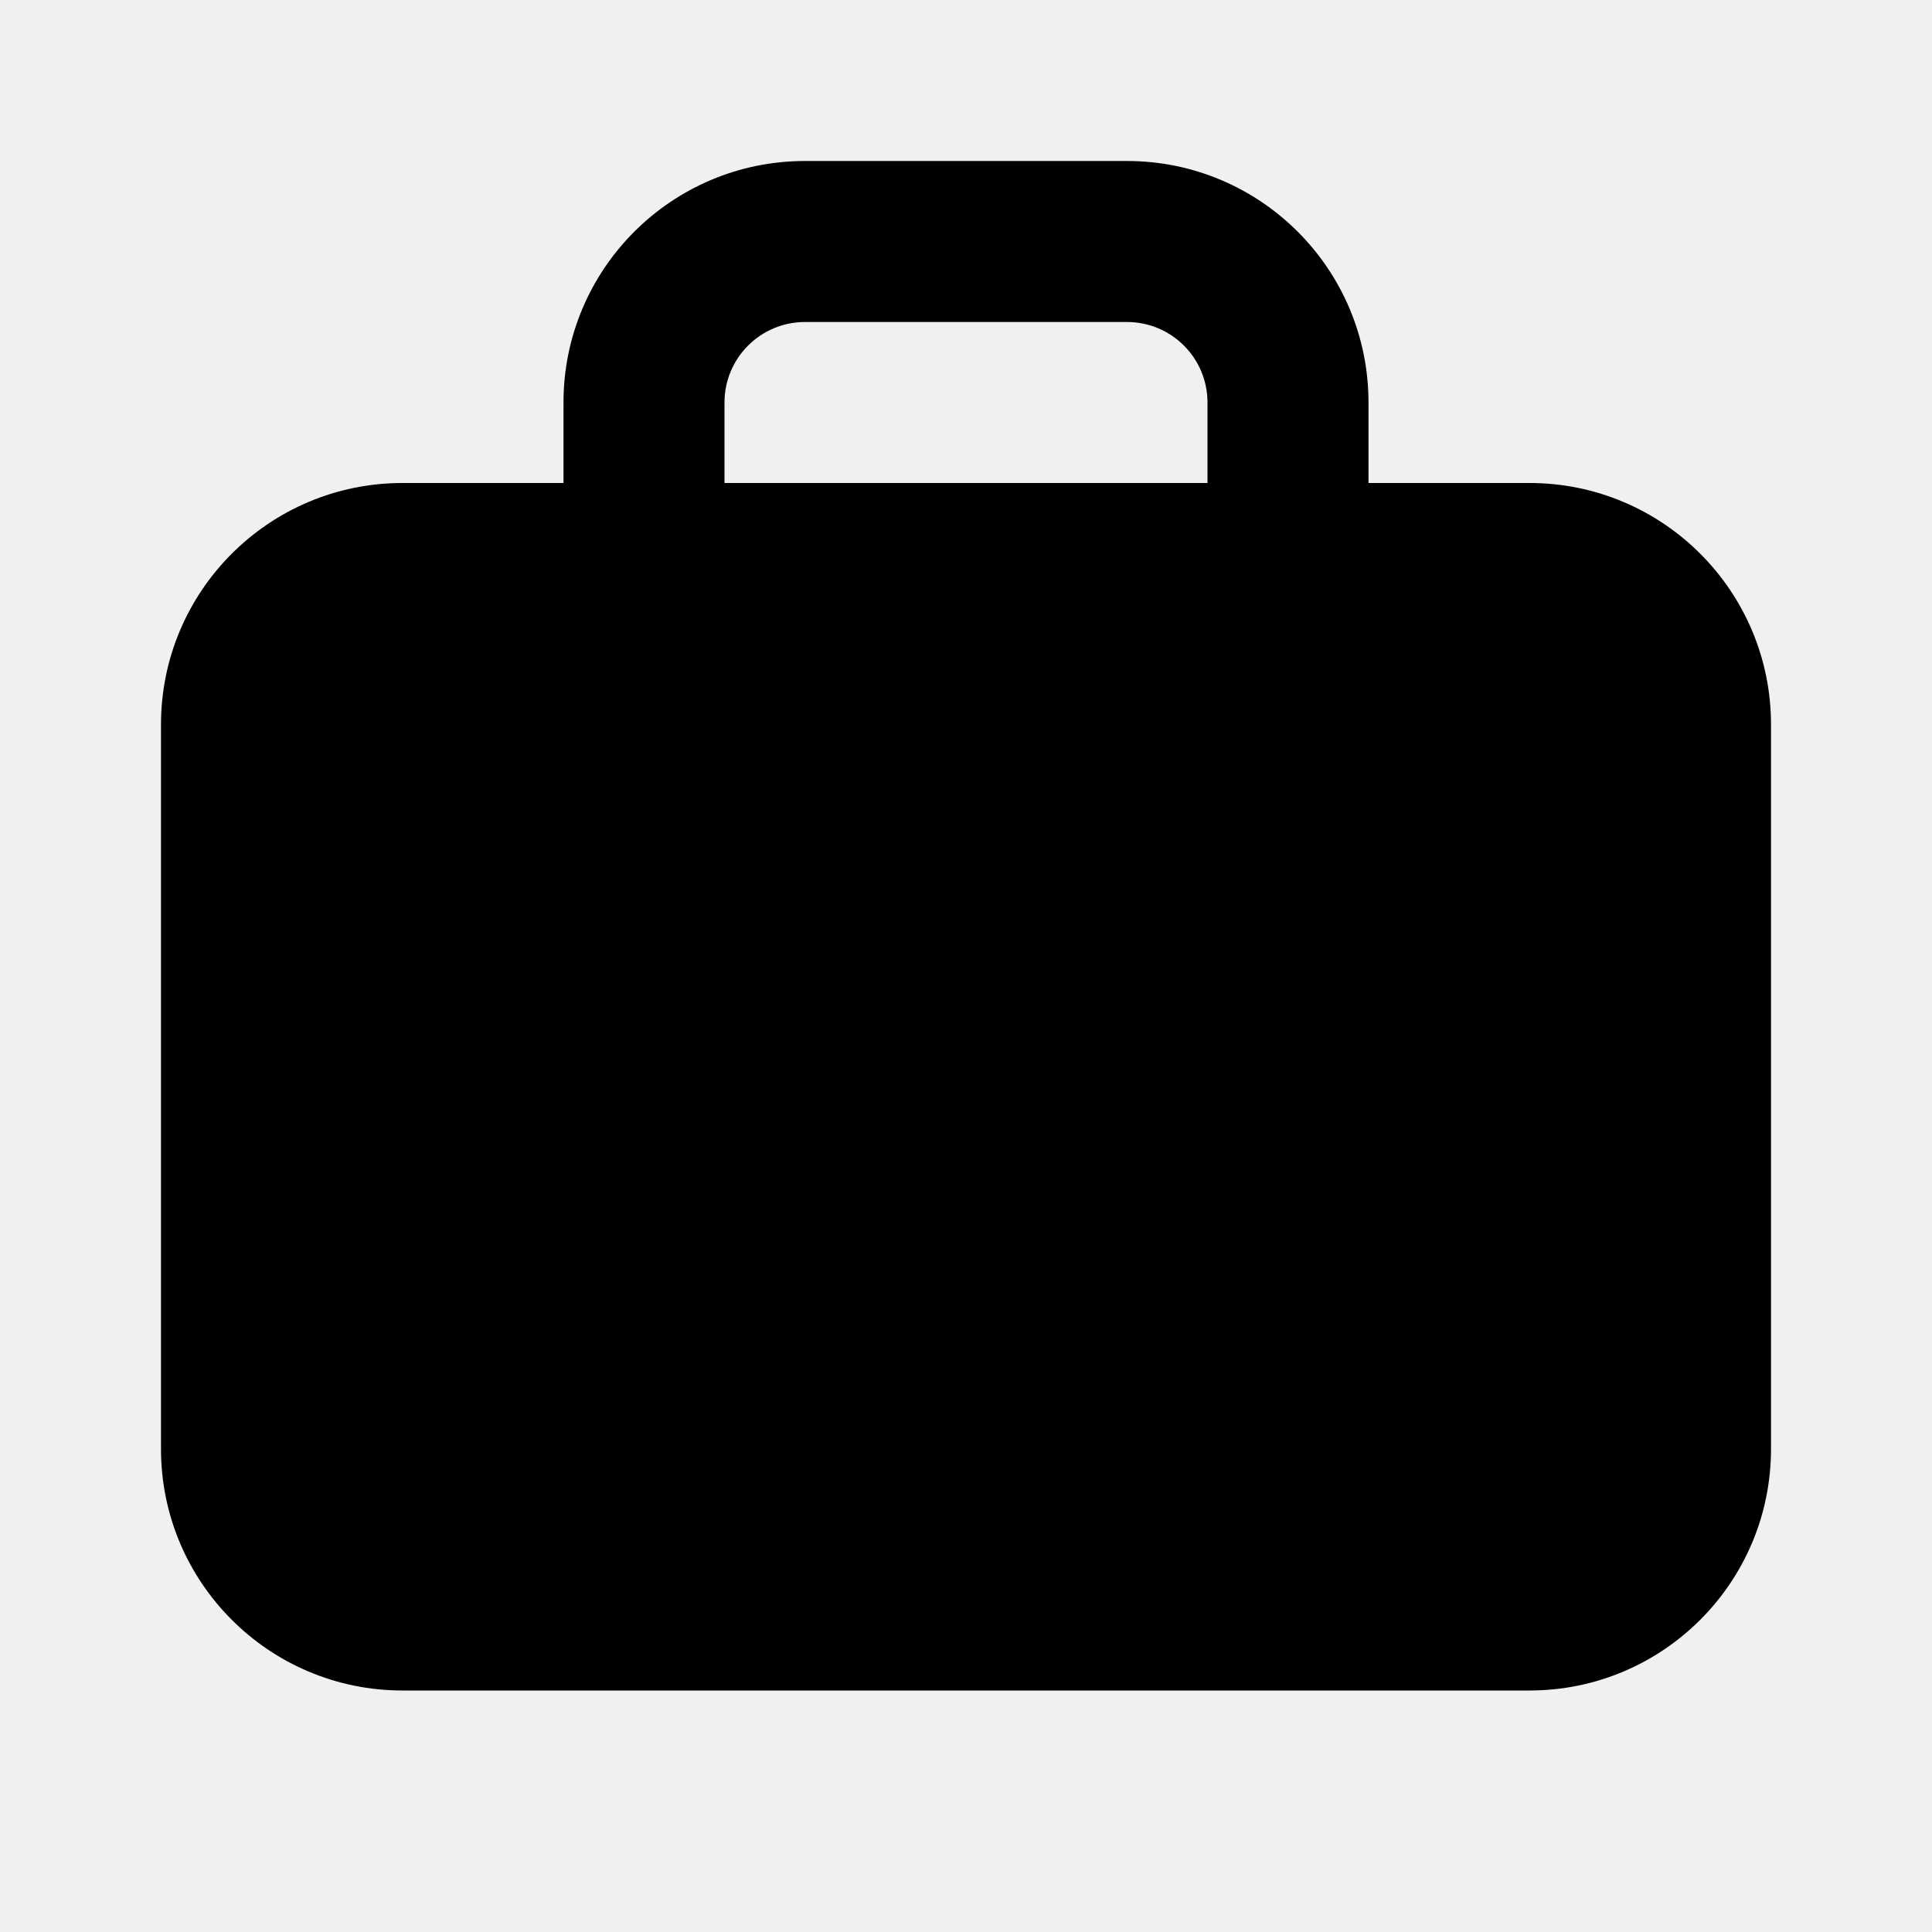
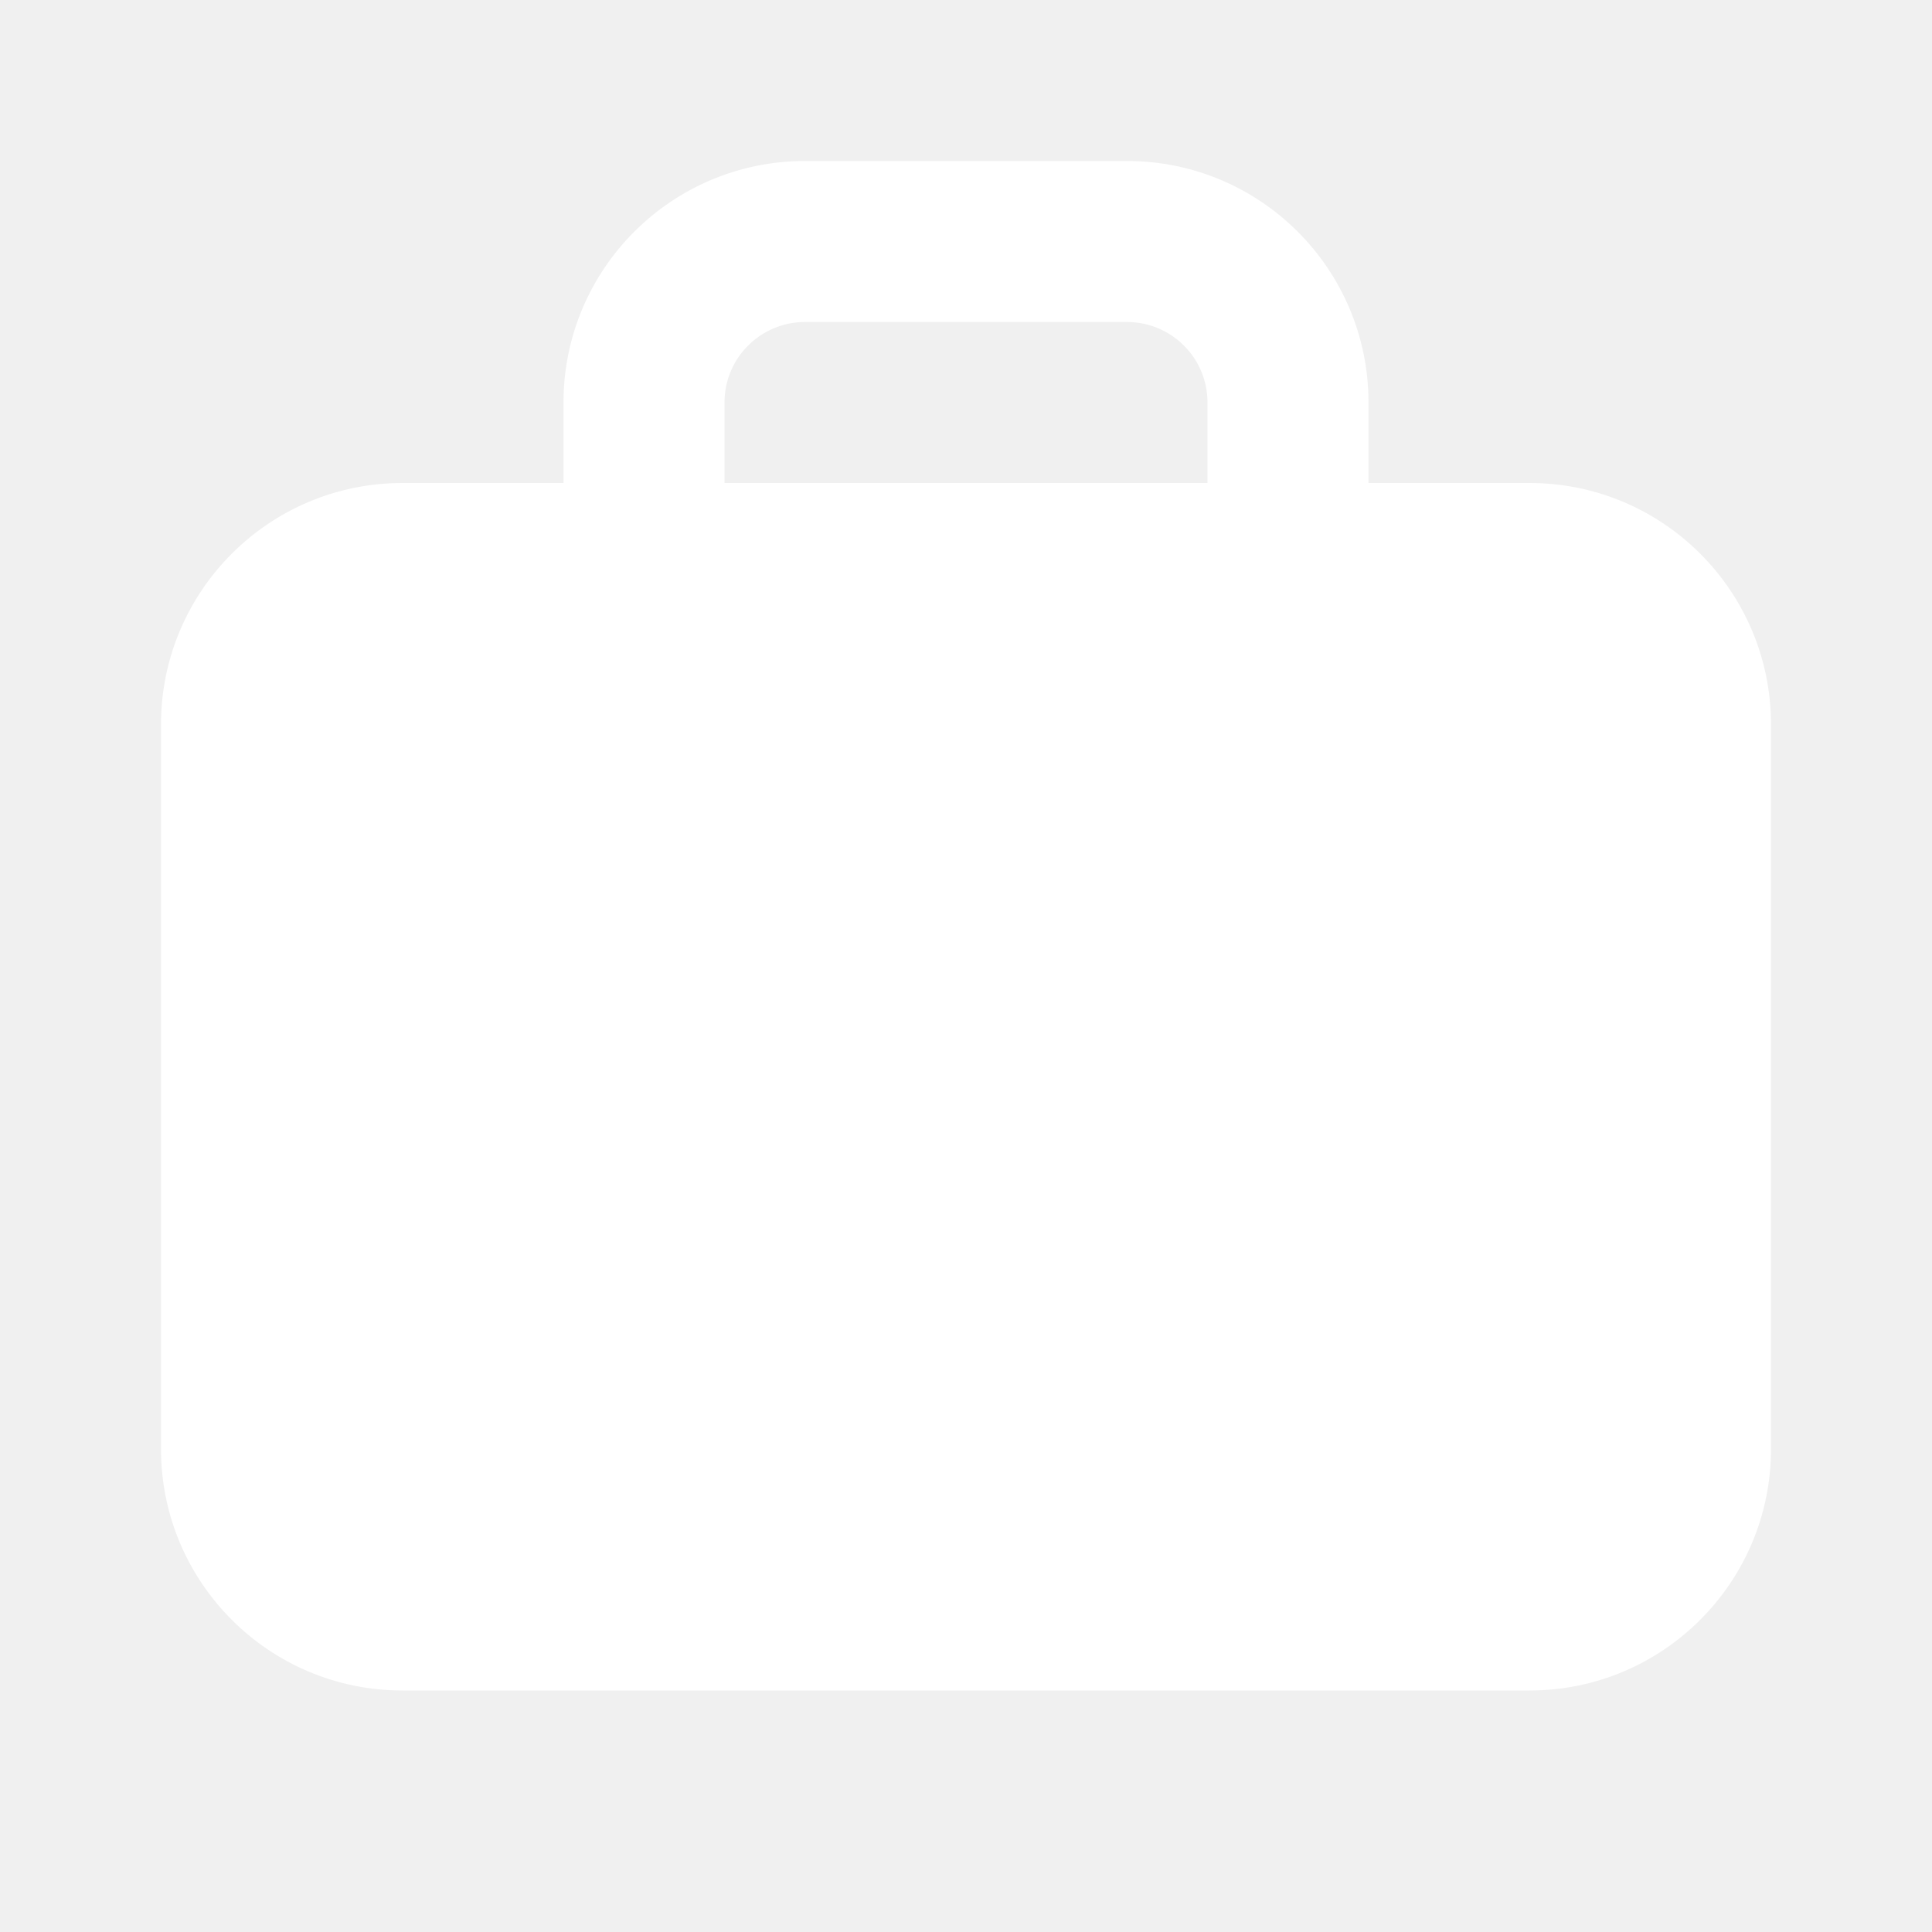
- <svg xmlns="http://www.w3.org/2000/svg" width="24" height="24" viewBox="0 0 24 24" fill="currentColor" class="icon icon-tabler icons-tabler-filled icon-tabler-briefcase-2">
+ <svg xmlns="http://www.w3.org/2000/svg" width="24" height="24" viewBox="0 0 24 24" fill="white" class="icon icon-tabler icons-tabler-filled icon-tabler-briefcase-2">
  <path stroke="none" d="M0 0h24v24H0z" fill="none" />
  <path d="M14 2a3 3 0 0 1 3 3v1h2a3 3 0 0 1 3 3v9a3 3 0 0 1 -3 3h-14a3 3 0 0 1 -3 -3v-9a3 3 0 0 1 3 -3h2v-1a3 3 0 0 1 3 -3zm0 2h-4a1 1 0 0 0 -1 1v1h6v-1a1 1 0 0 0 -1 -1" />
</svg>
